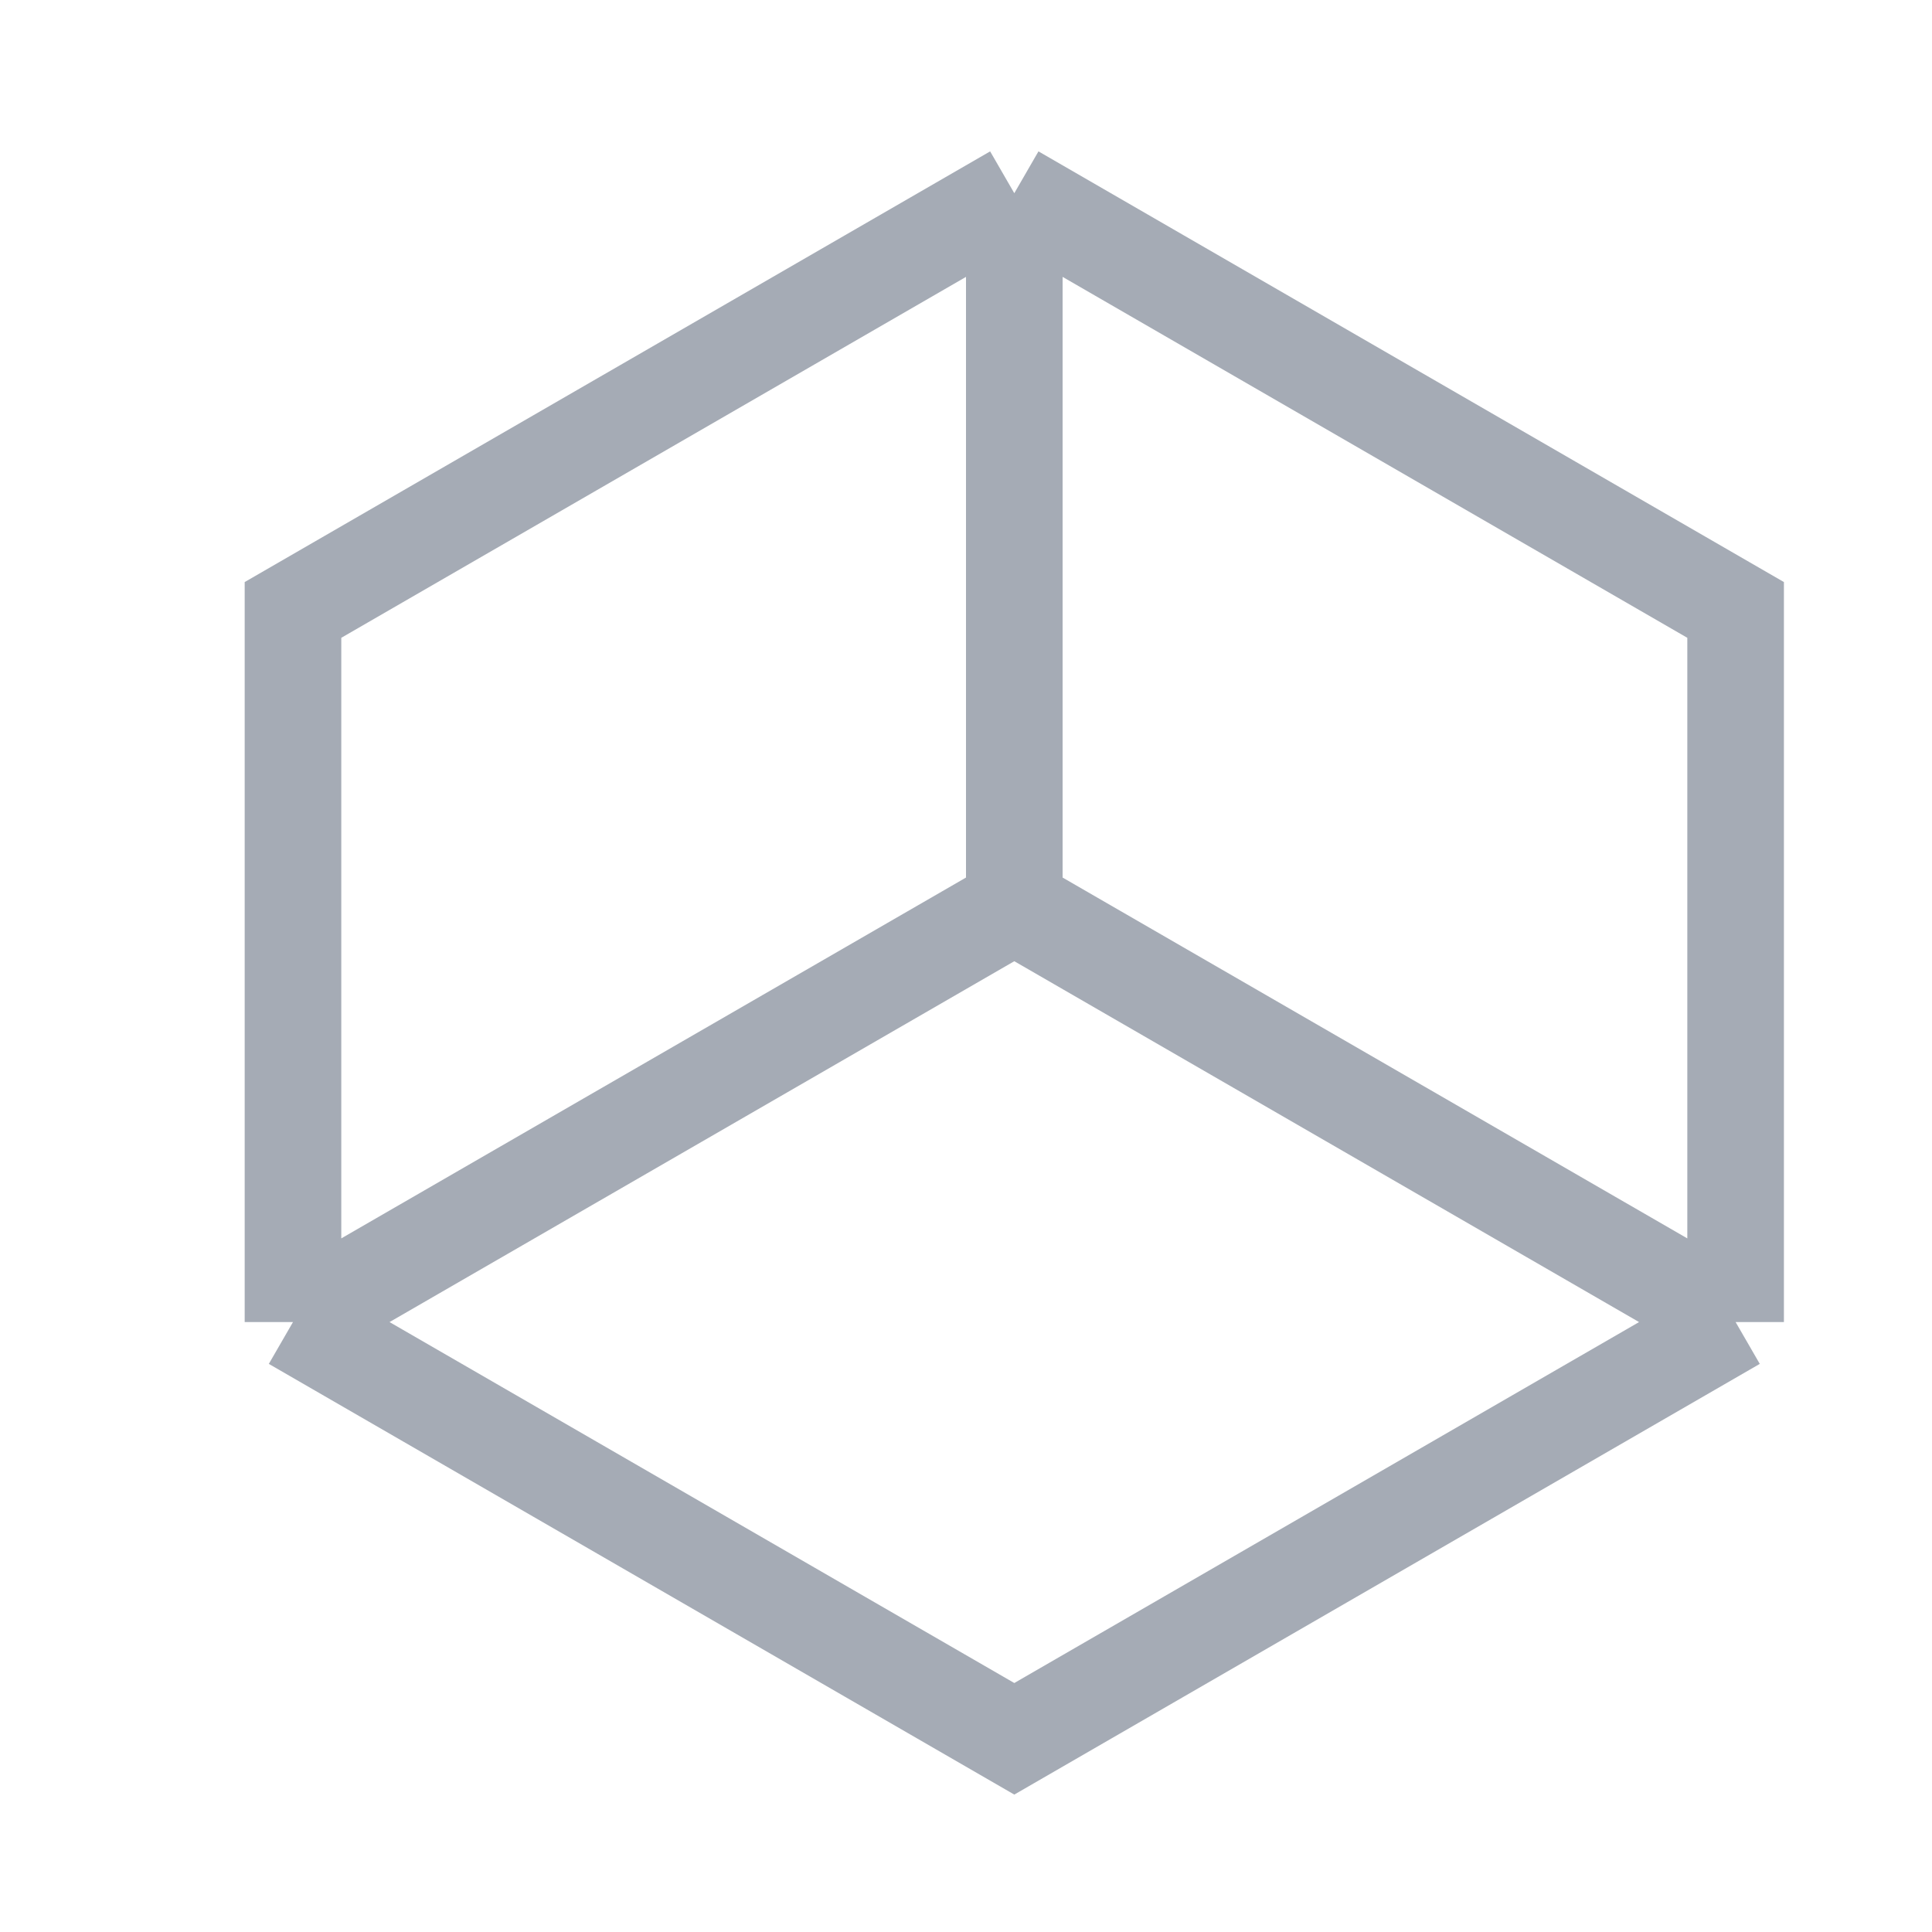
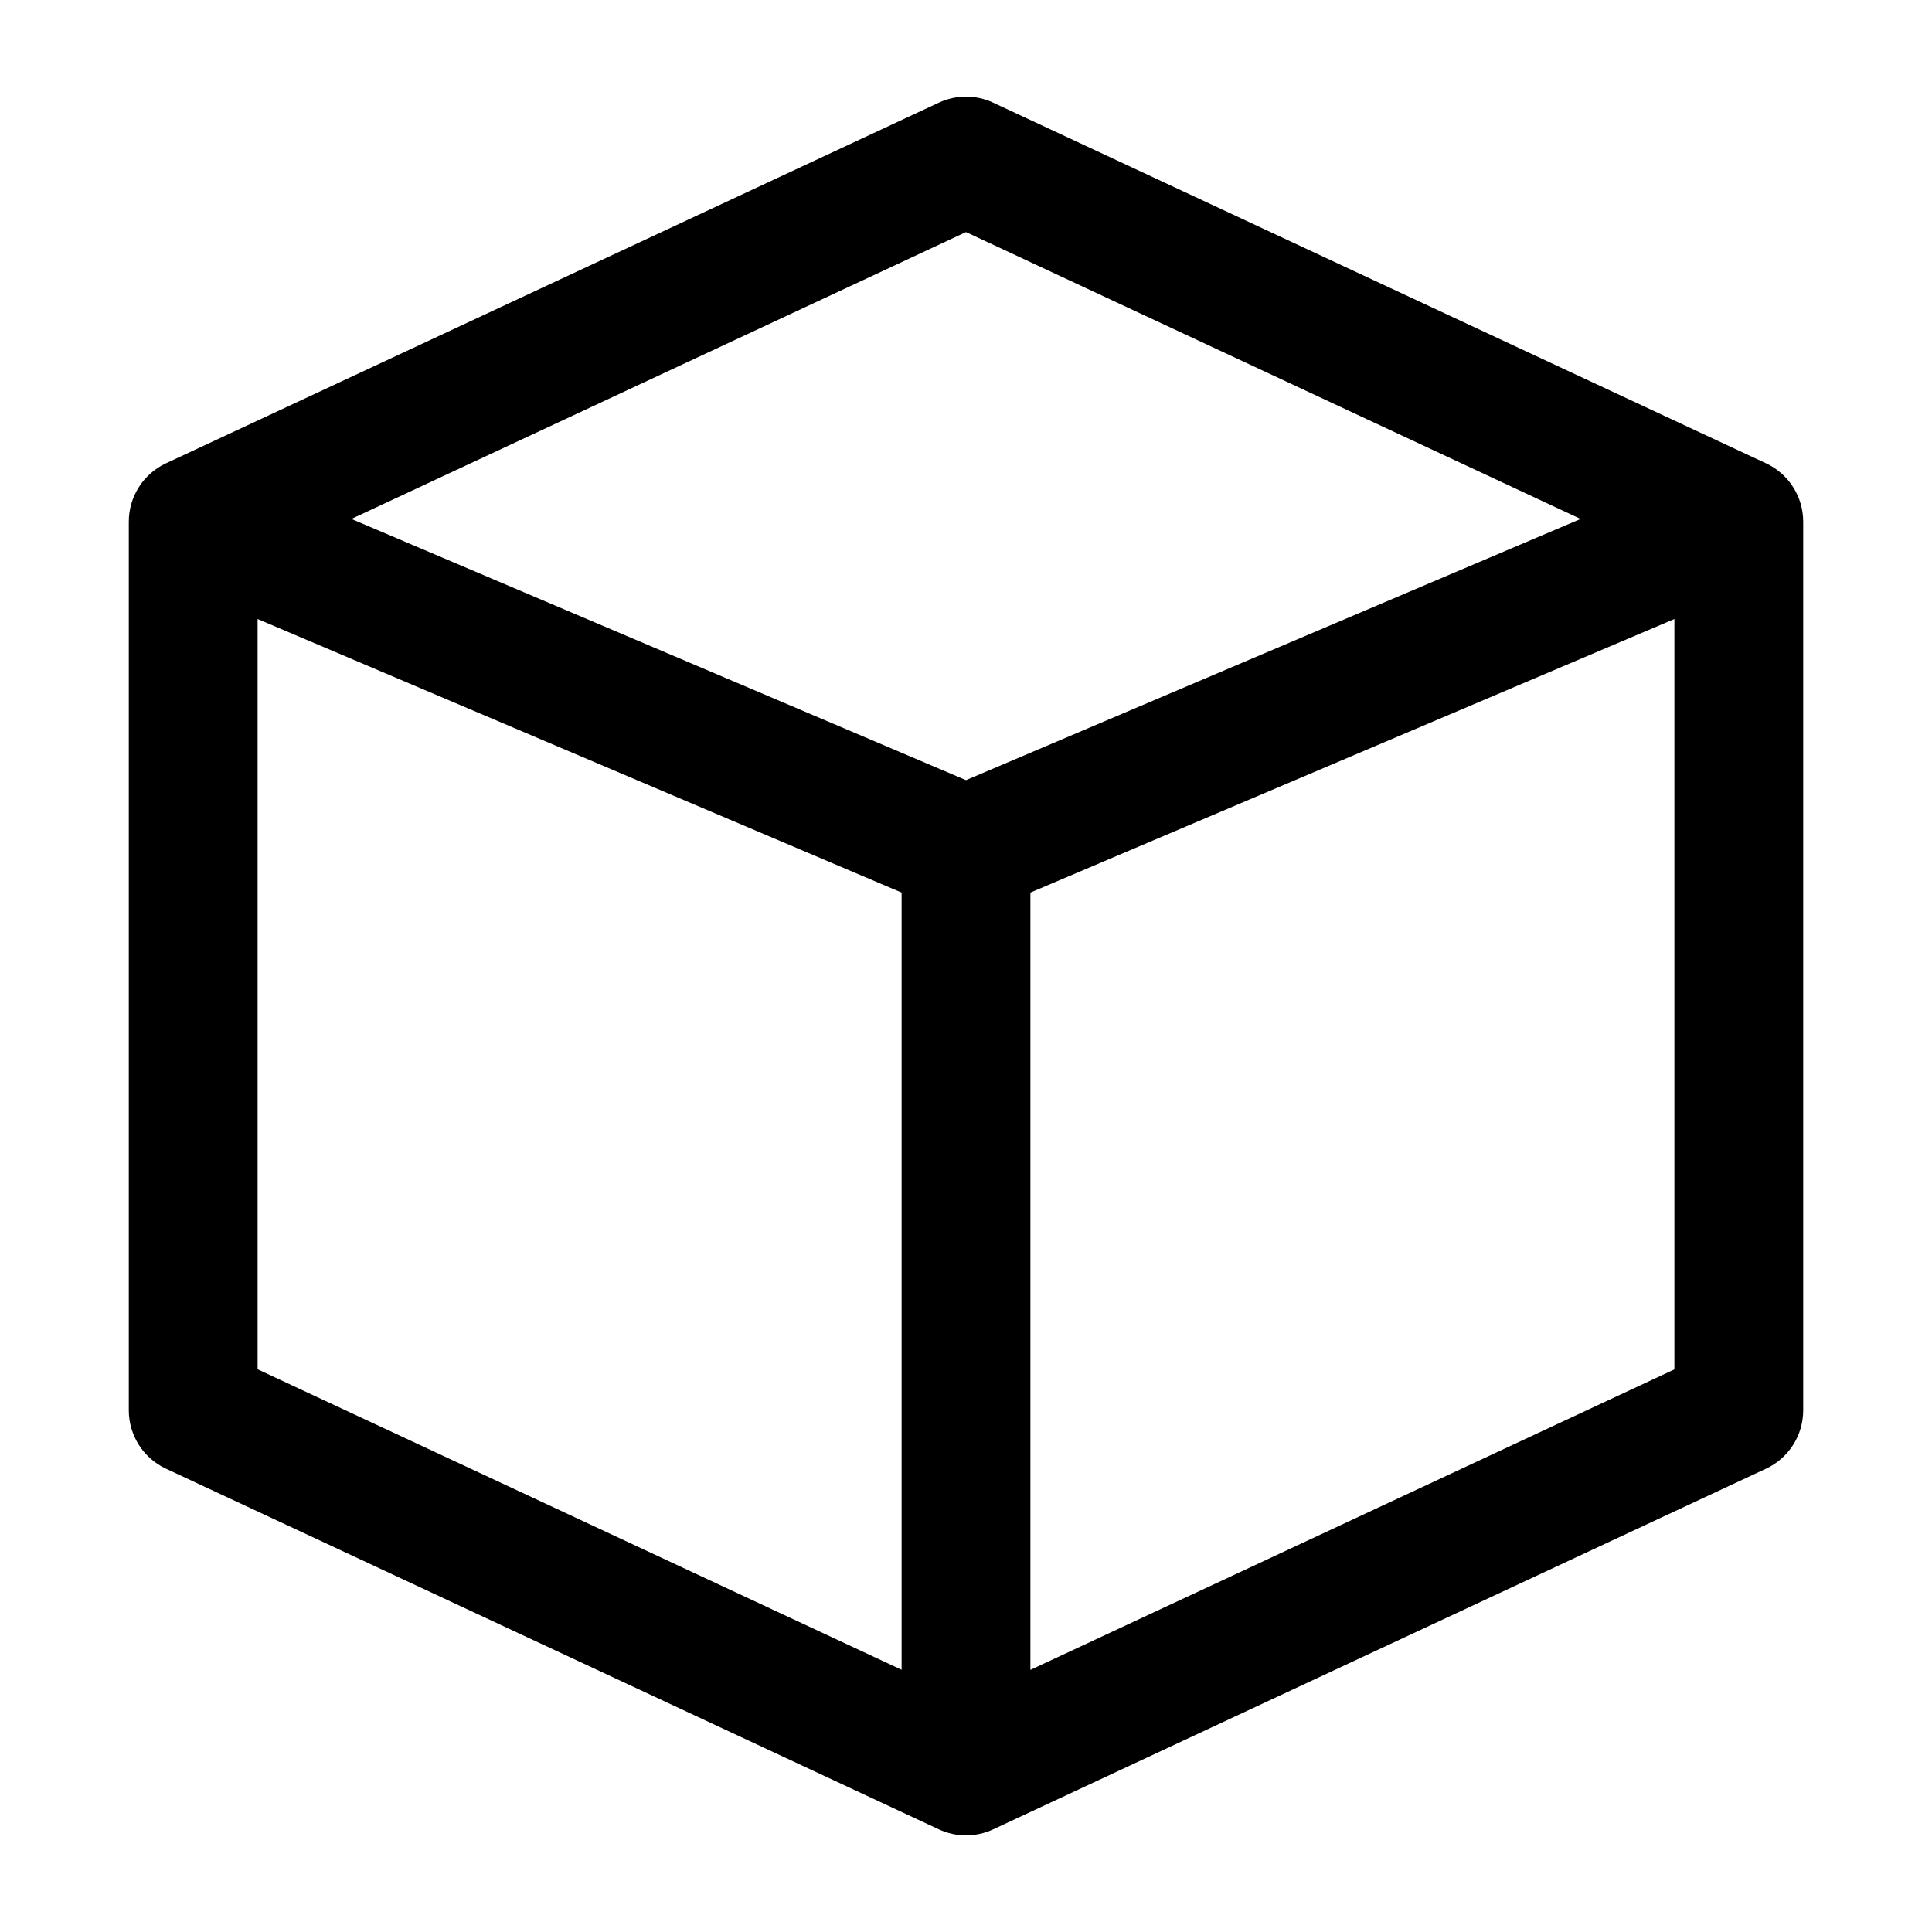
- <svg xmlns="http://www.w3.org/2000/svg" width="20" height="20" viewBox="0 0 20 20" fill="none">
-   <path d="M3.033 13.686L10.5 18L17.967 13.686M3.033 13.686V6.314L10.5 2M3.033 13.686L10.5 9.373M17.967 13.686V6.314L10.5 2M17.967 13.686L10.5 9.373M10.5 2V9.373" stroke="#A5ABB5" />
+ <svg xmlns="http://www.w3.org/2000/svg" width="24" height="24" viewBox="0 0 15 15">
+   <path fill-rule="evenodd" d="M7.289.797a.5.5 0 0 1 .422 0l6 2.8A.5.5 0 0 1 14 4.05v6.9a.5.5 0 0 1-.289.453l-6 2.8a.5.5 0 0 1-.422 0l-6-2.8A.5.5 0 0 1 1 10.95v-6.9a.5.5 0 0 1 .289-.453l6-2.8ZM2 4.806L7 6.93v6.034l-5-2.333V4.806Zm6 8.159l5-2.333V4.806L8 6.93v6.034Zm-.5-6.908l4.772-2.028L7.5 1.802L2.728 4.029L7.5 6.057Z" clip-rule="evenodd" />
</svg>
